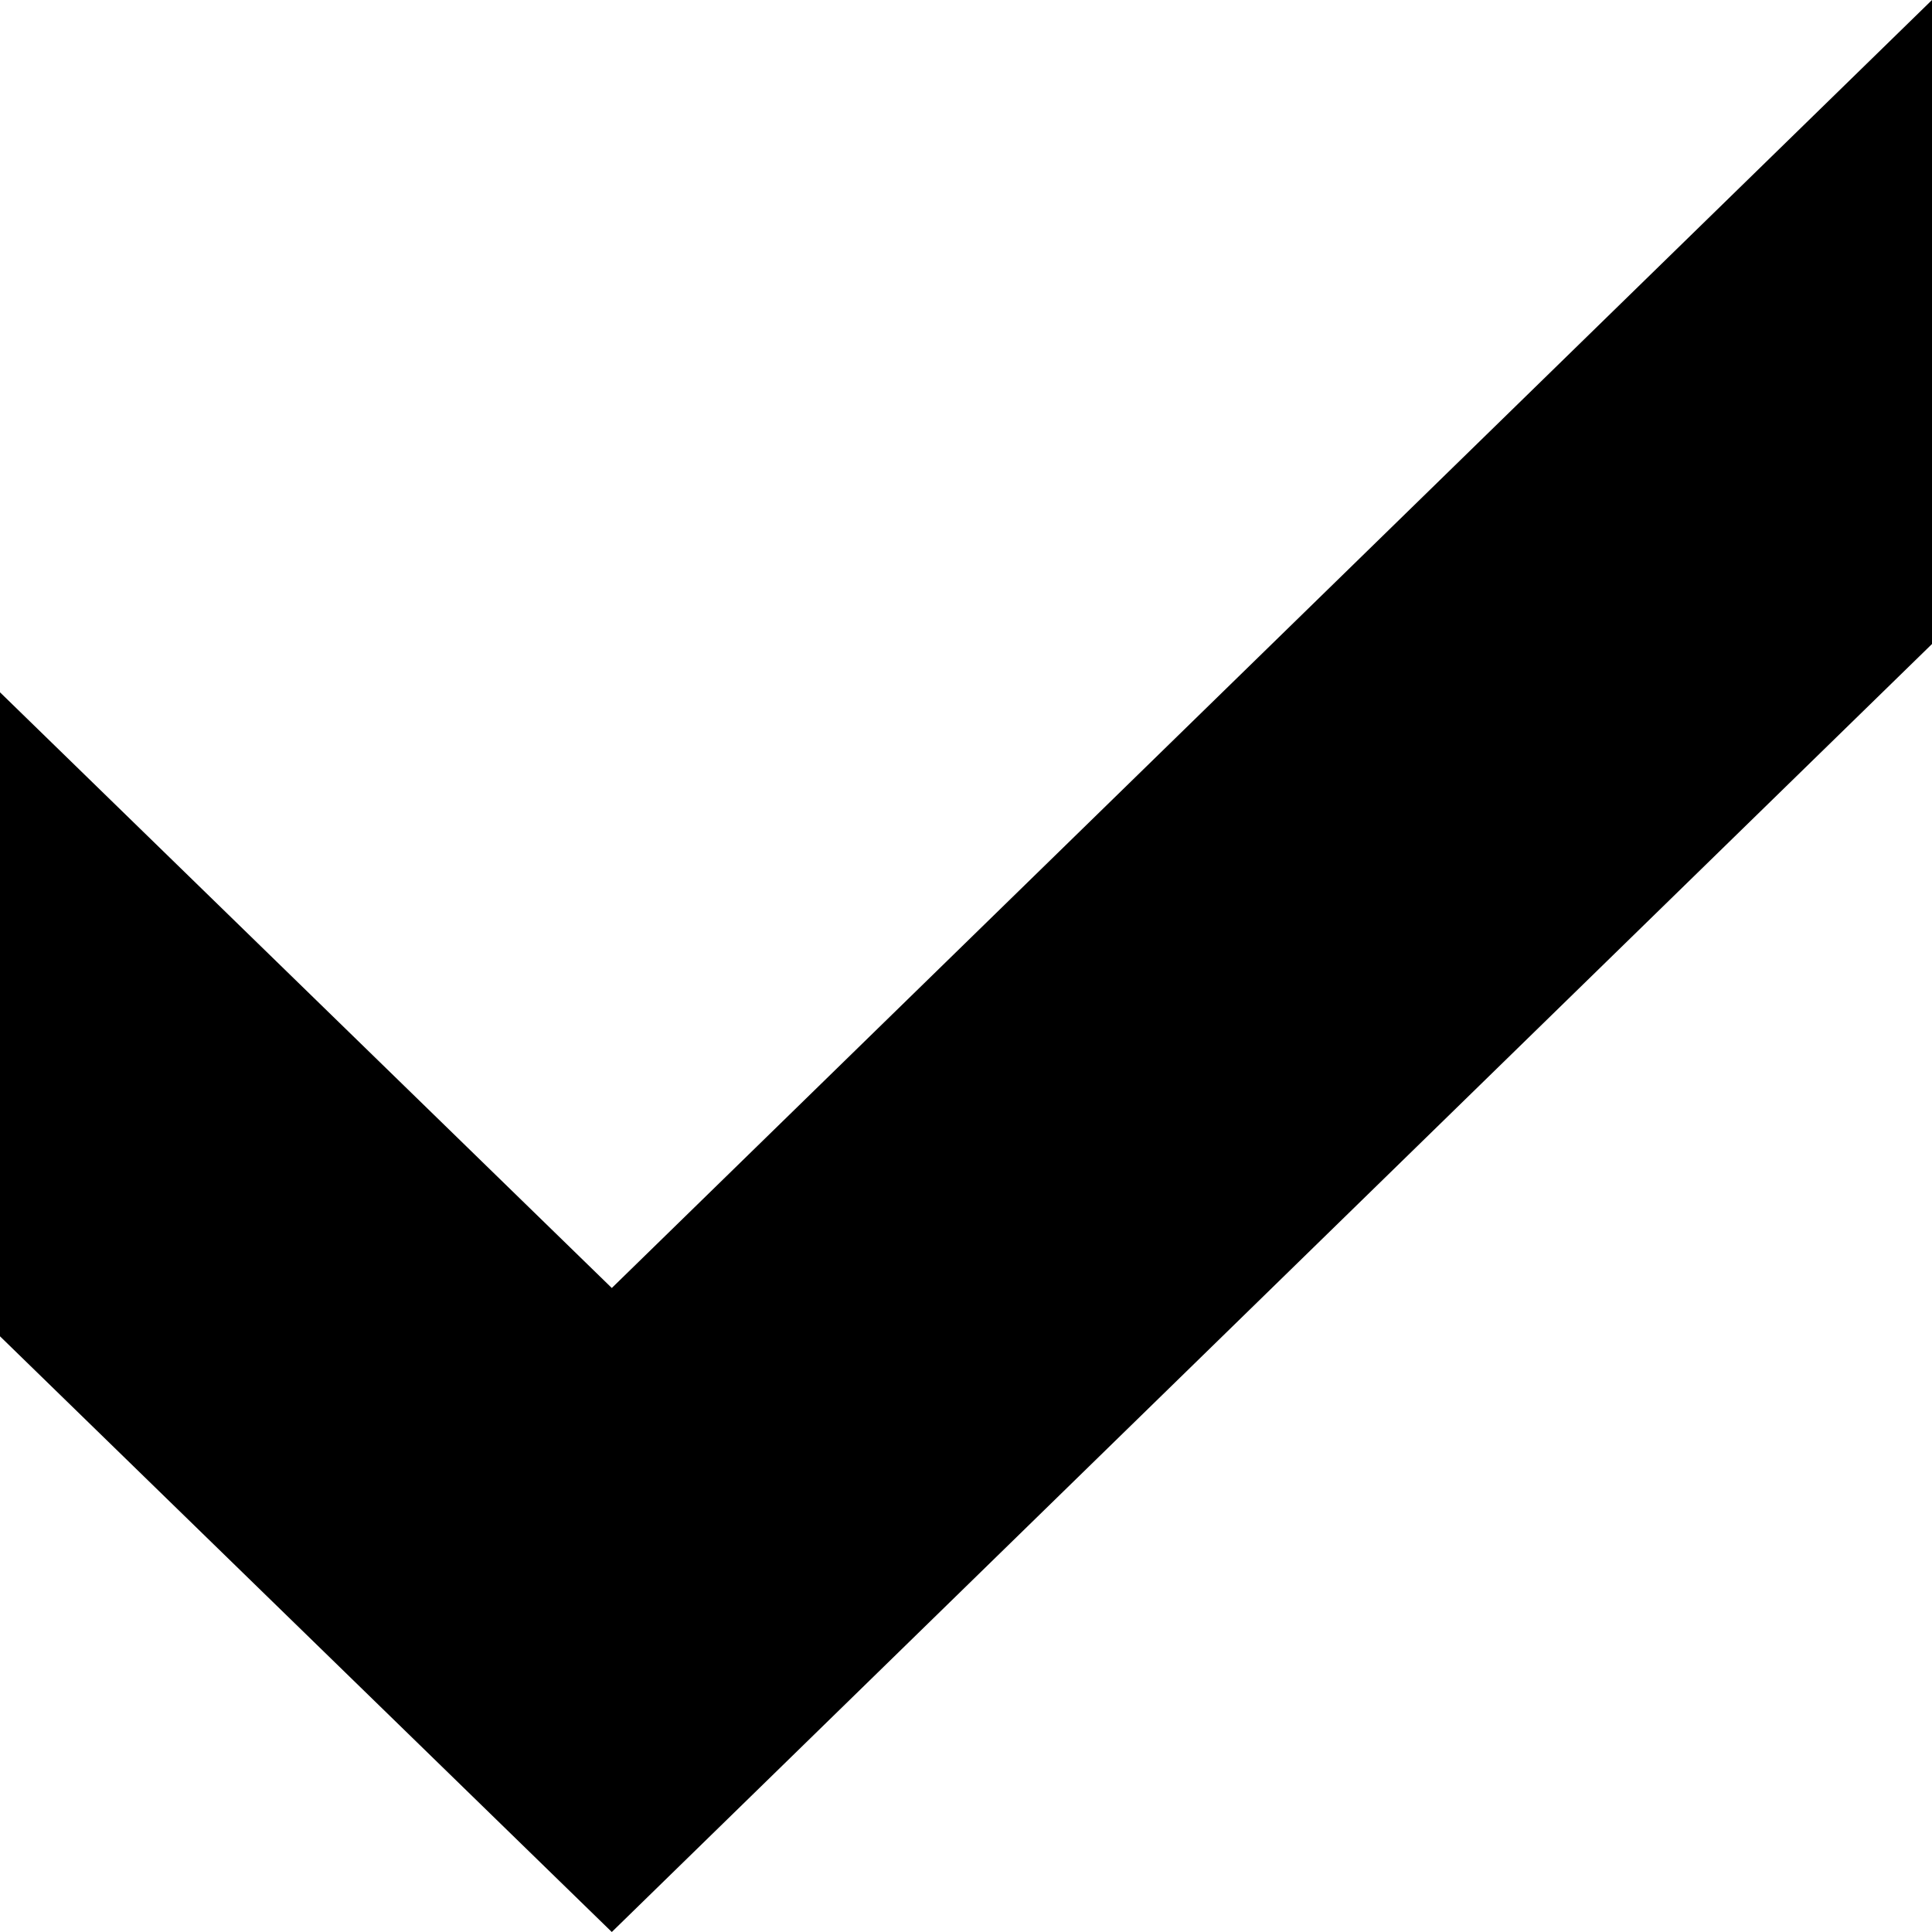
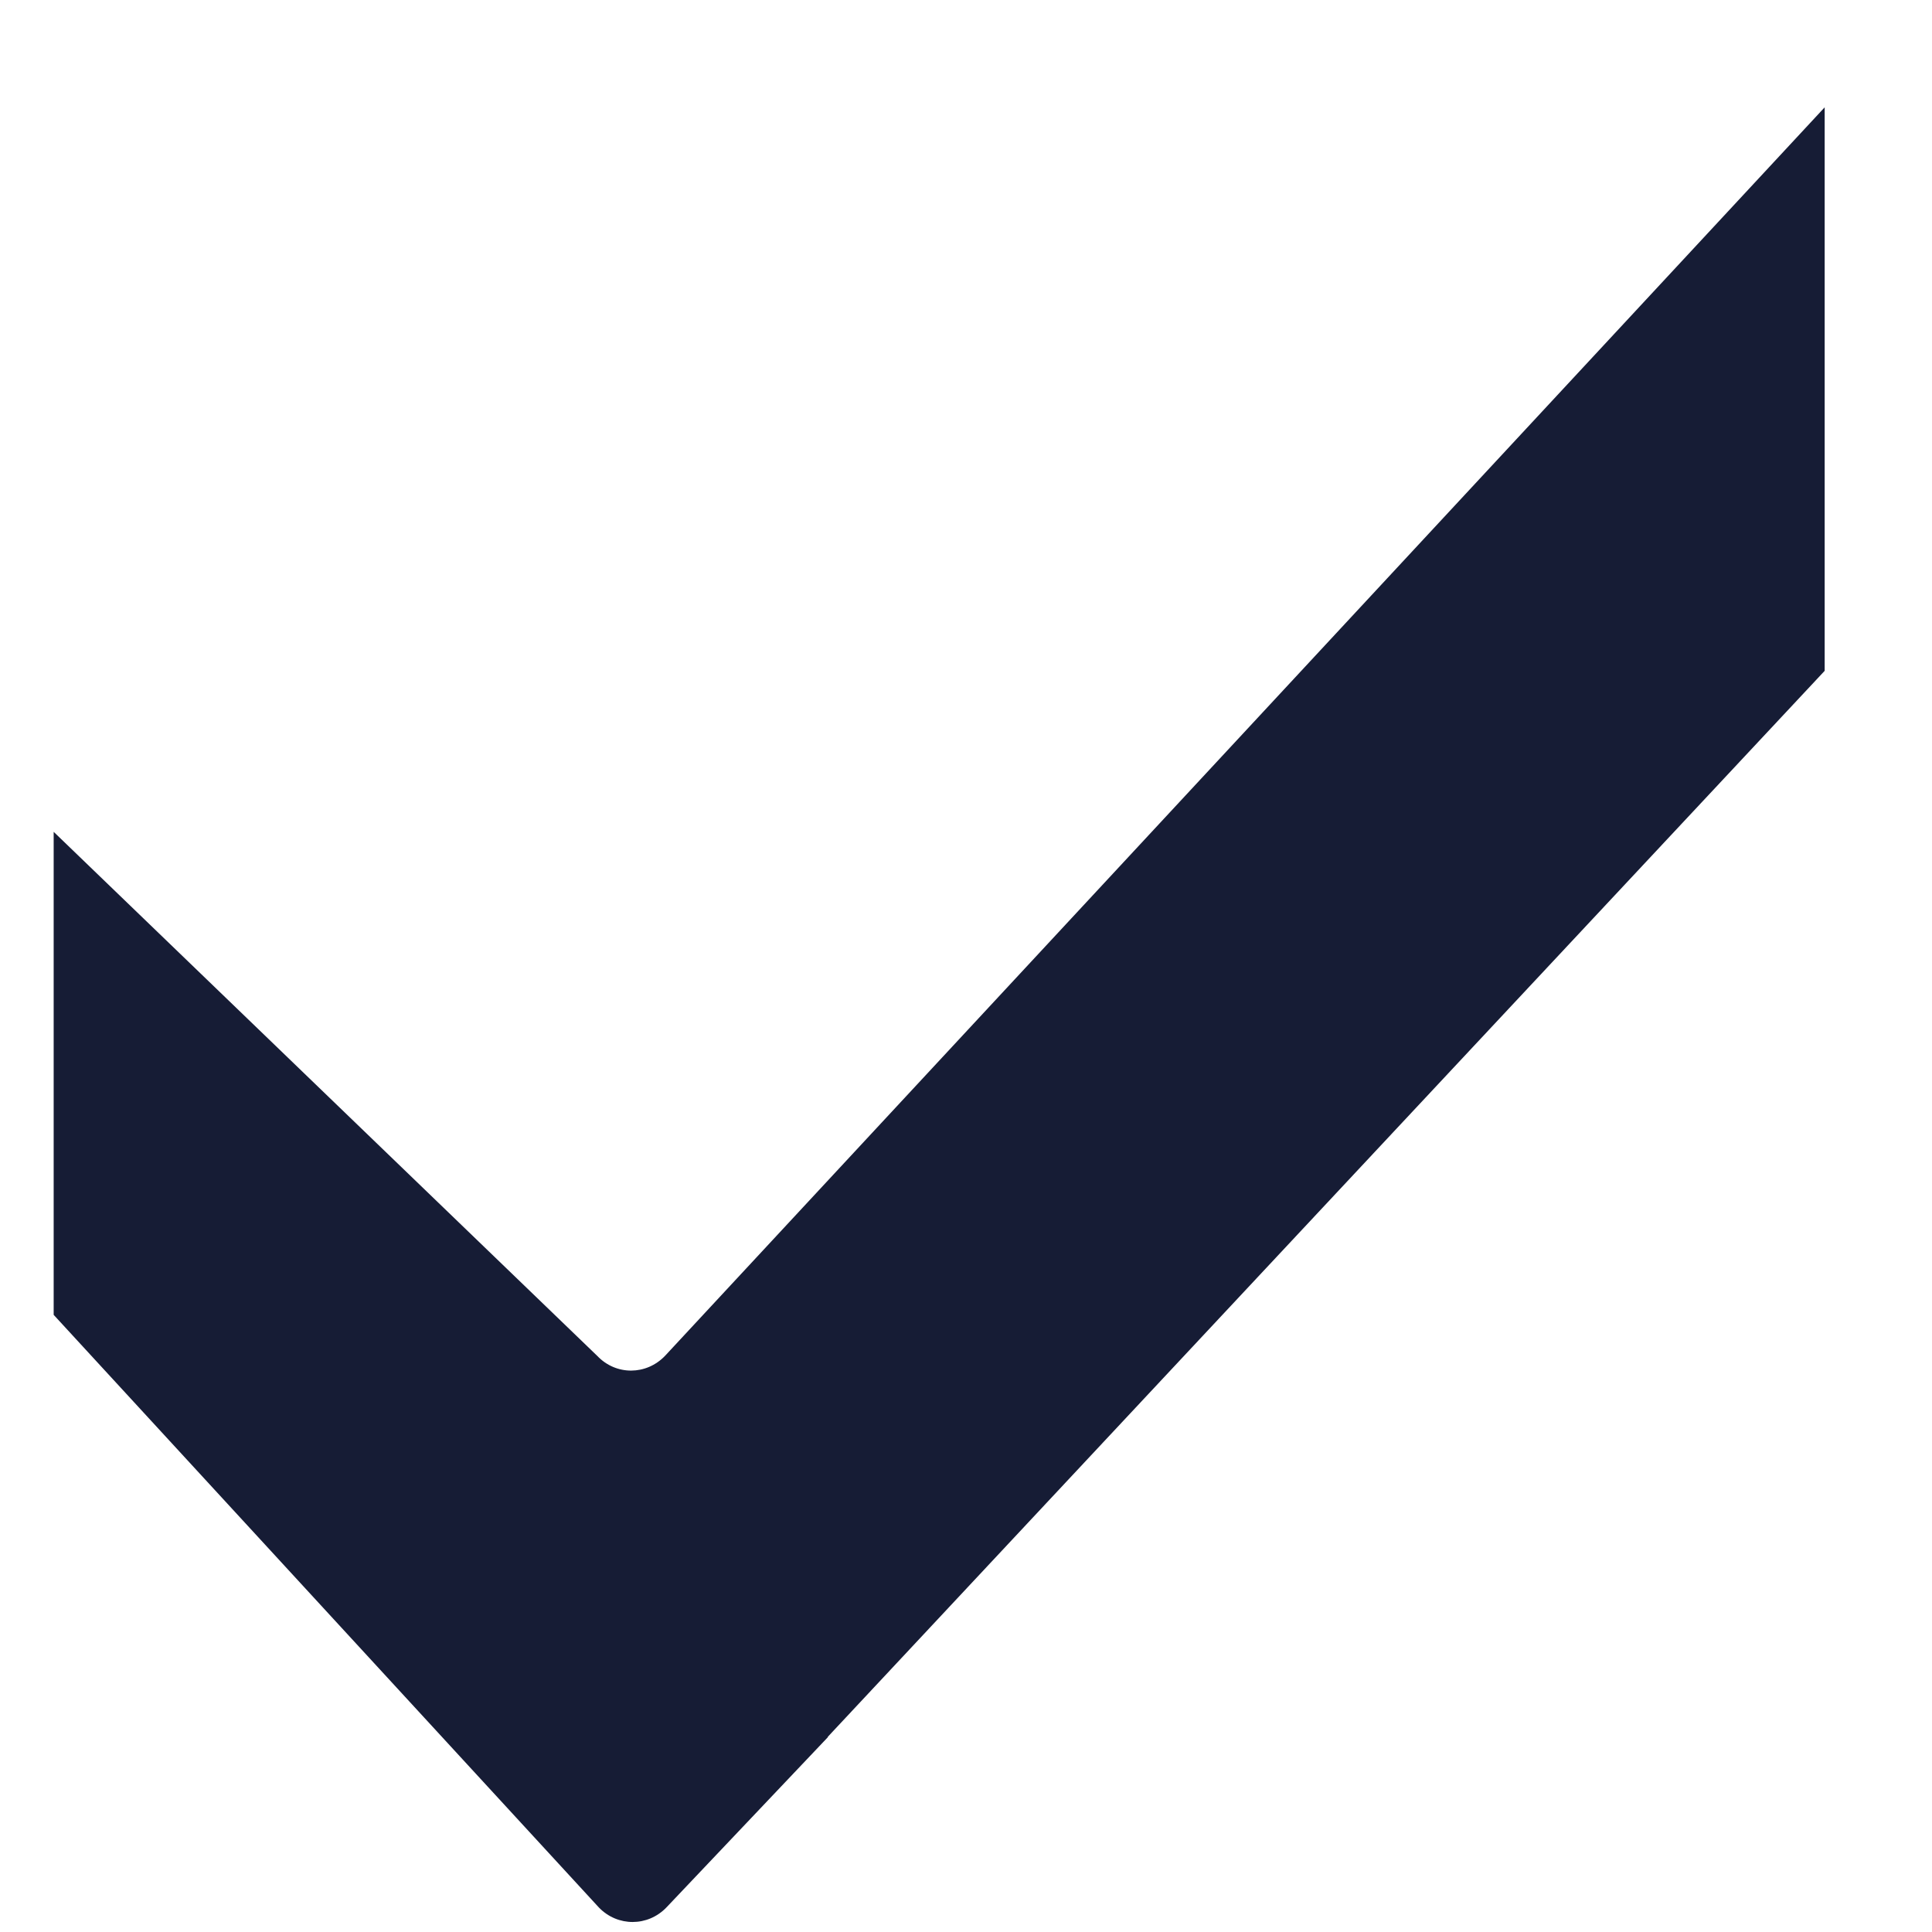
- <svg xmlns="http://www.w3.org/2000/svg" version="1.1" id="Layer_1" x="0px" y="0px" viewBox="0 0 12 12" style="enable-background:new 0 0 12 12;" xml:space="preserve">
-   <polygon points="12,0 3.8,8 0,4.3 0,8.3 3.8,12 12,4 " />
+ <svg xmlns="http://www.w3.org/2000/svg" width="9" height="9" viewBox="0 0 9 9" fill="none">
+   <path d="M2.79 8.886L0.25 6.125V5.75V5C0.25 5.031 0.25 4.969 0.25 5C0.25 4.839 0.25 4.625 0.25 4.625V3.875L2.783 6.317C2.87 6.408 3.011 6.407 3.098 6.316L8.5 0.5V2.055V2.75C8.5 3.125 8.5 3.125 8.5 3.125L3.856 8.091L3.857 8.092L3.105 8.885C3.018 8.976 2.877 8.976 2.79 8.886Z" fill="#161C35" />
</svg>
